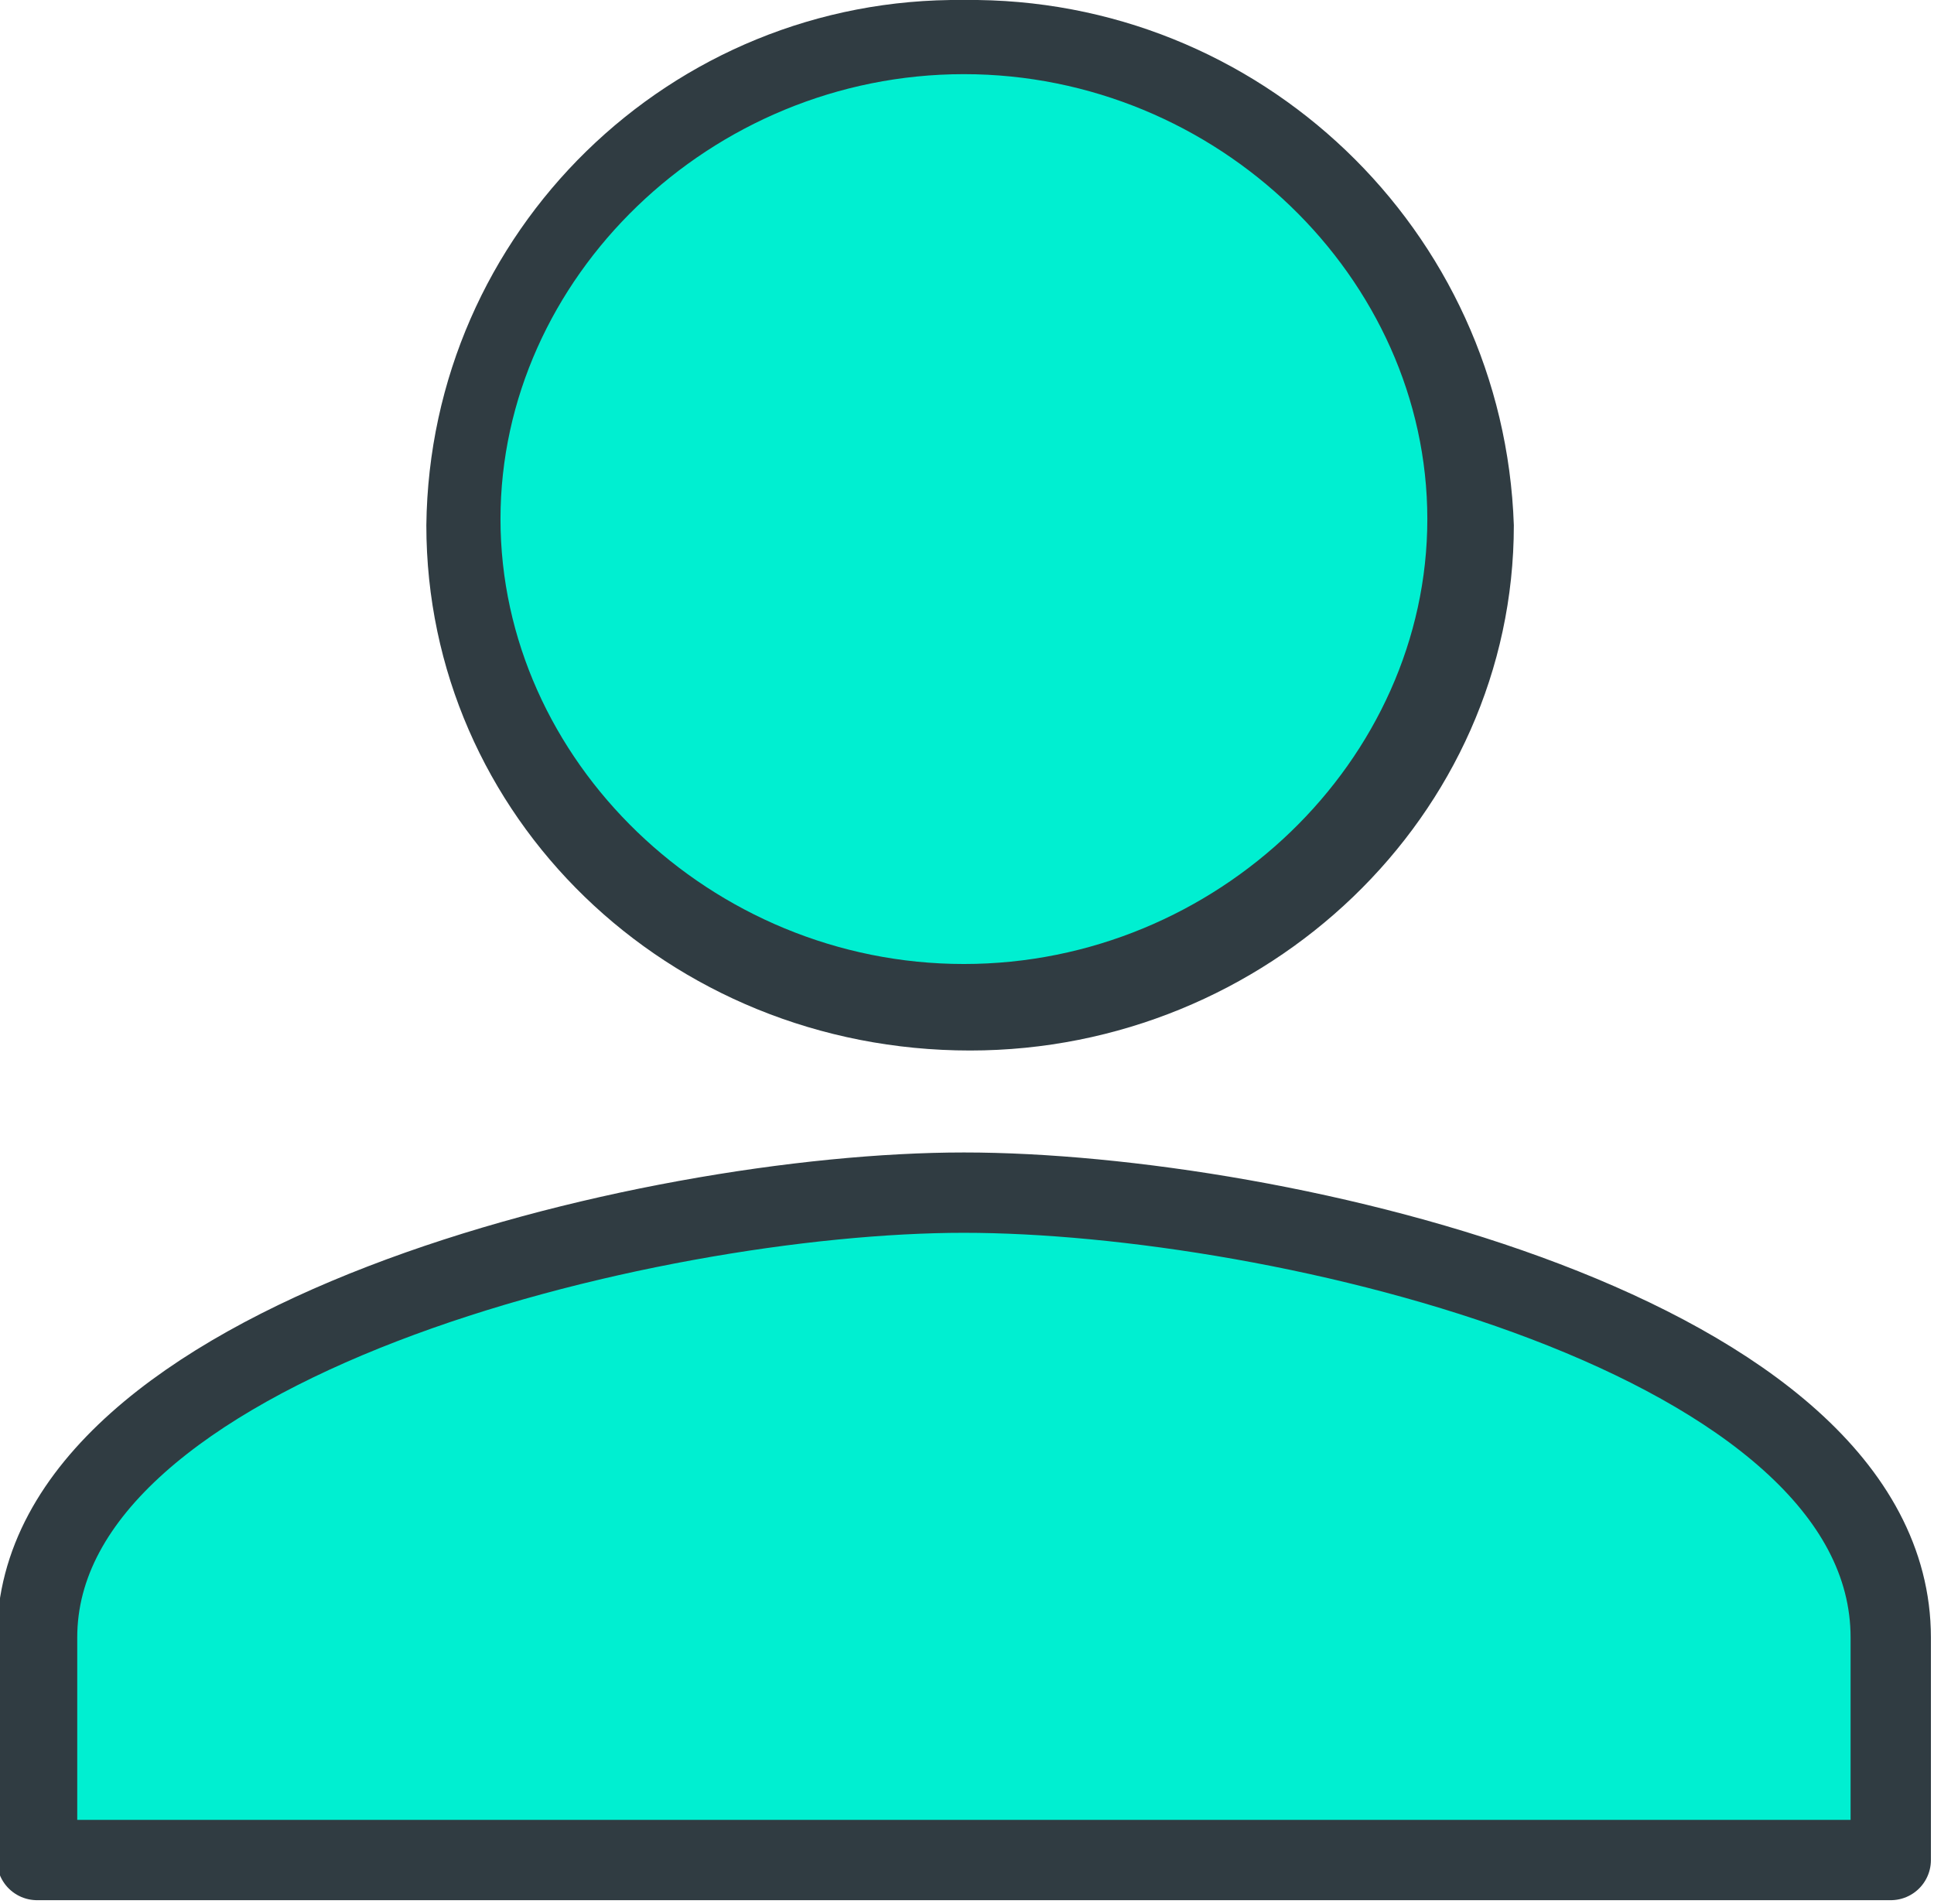
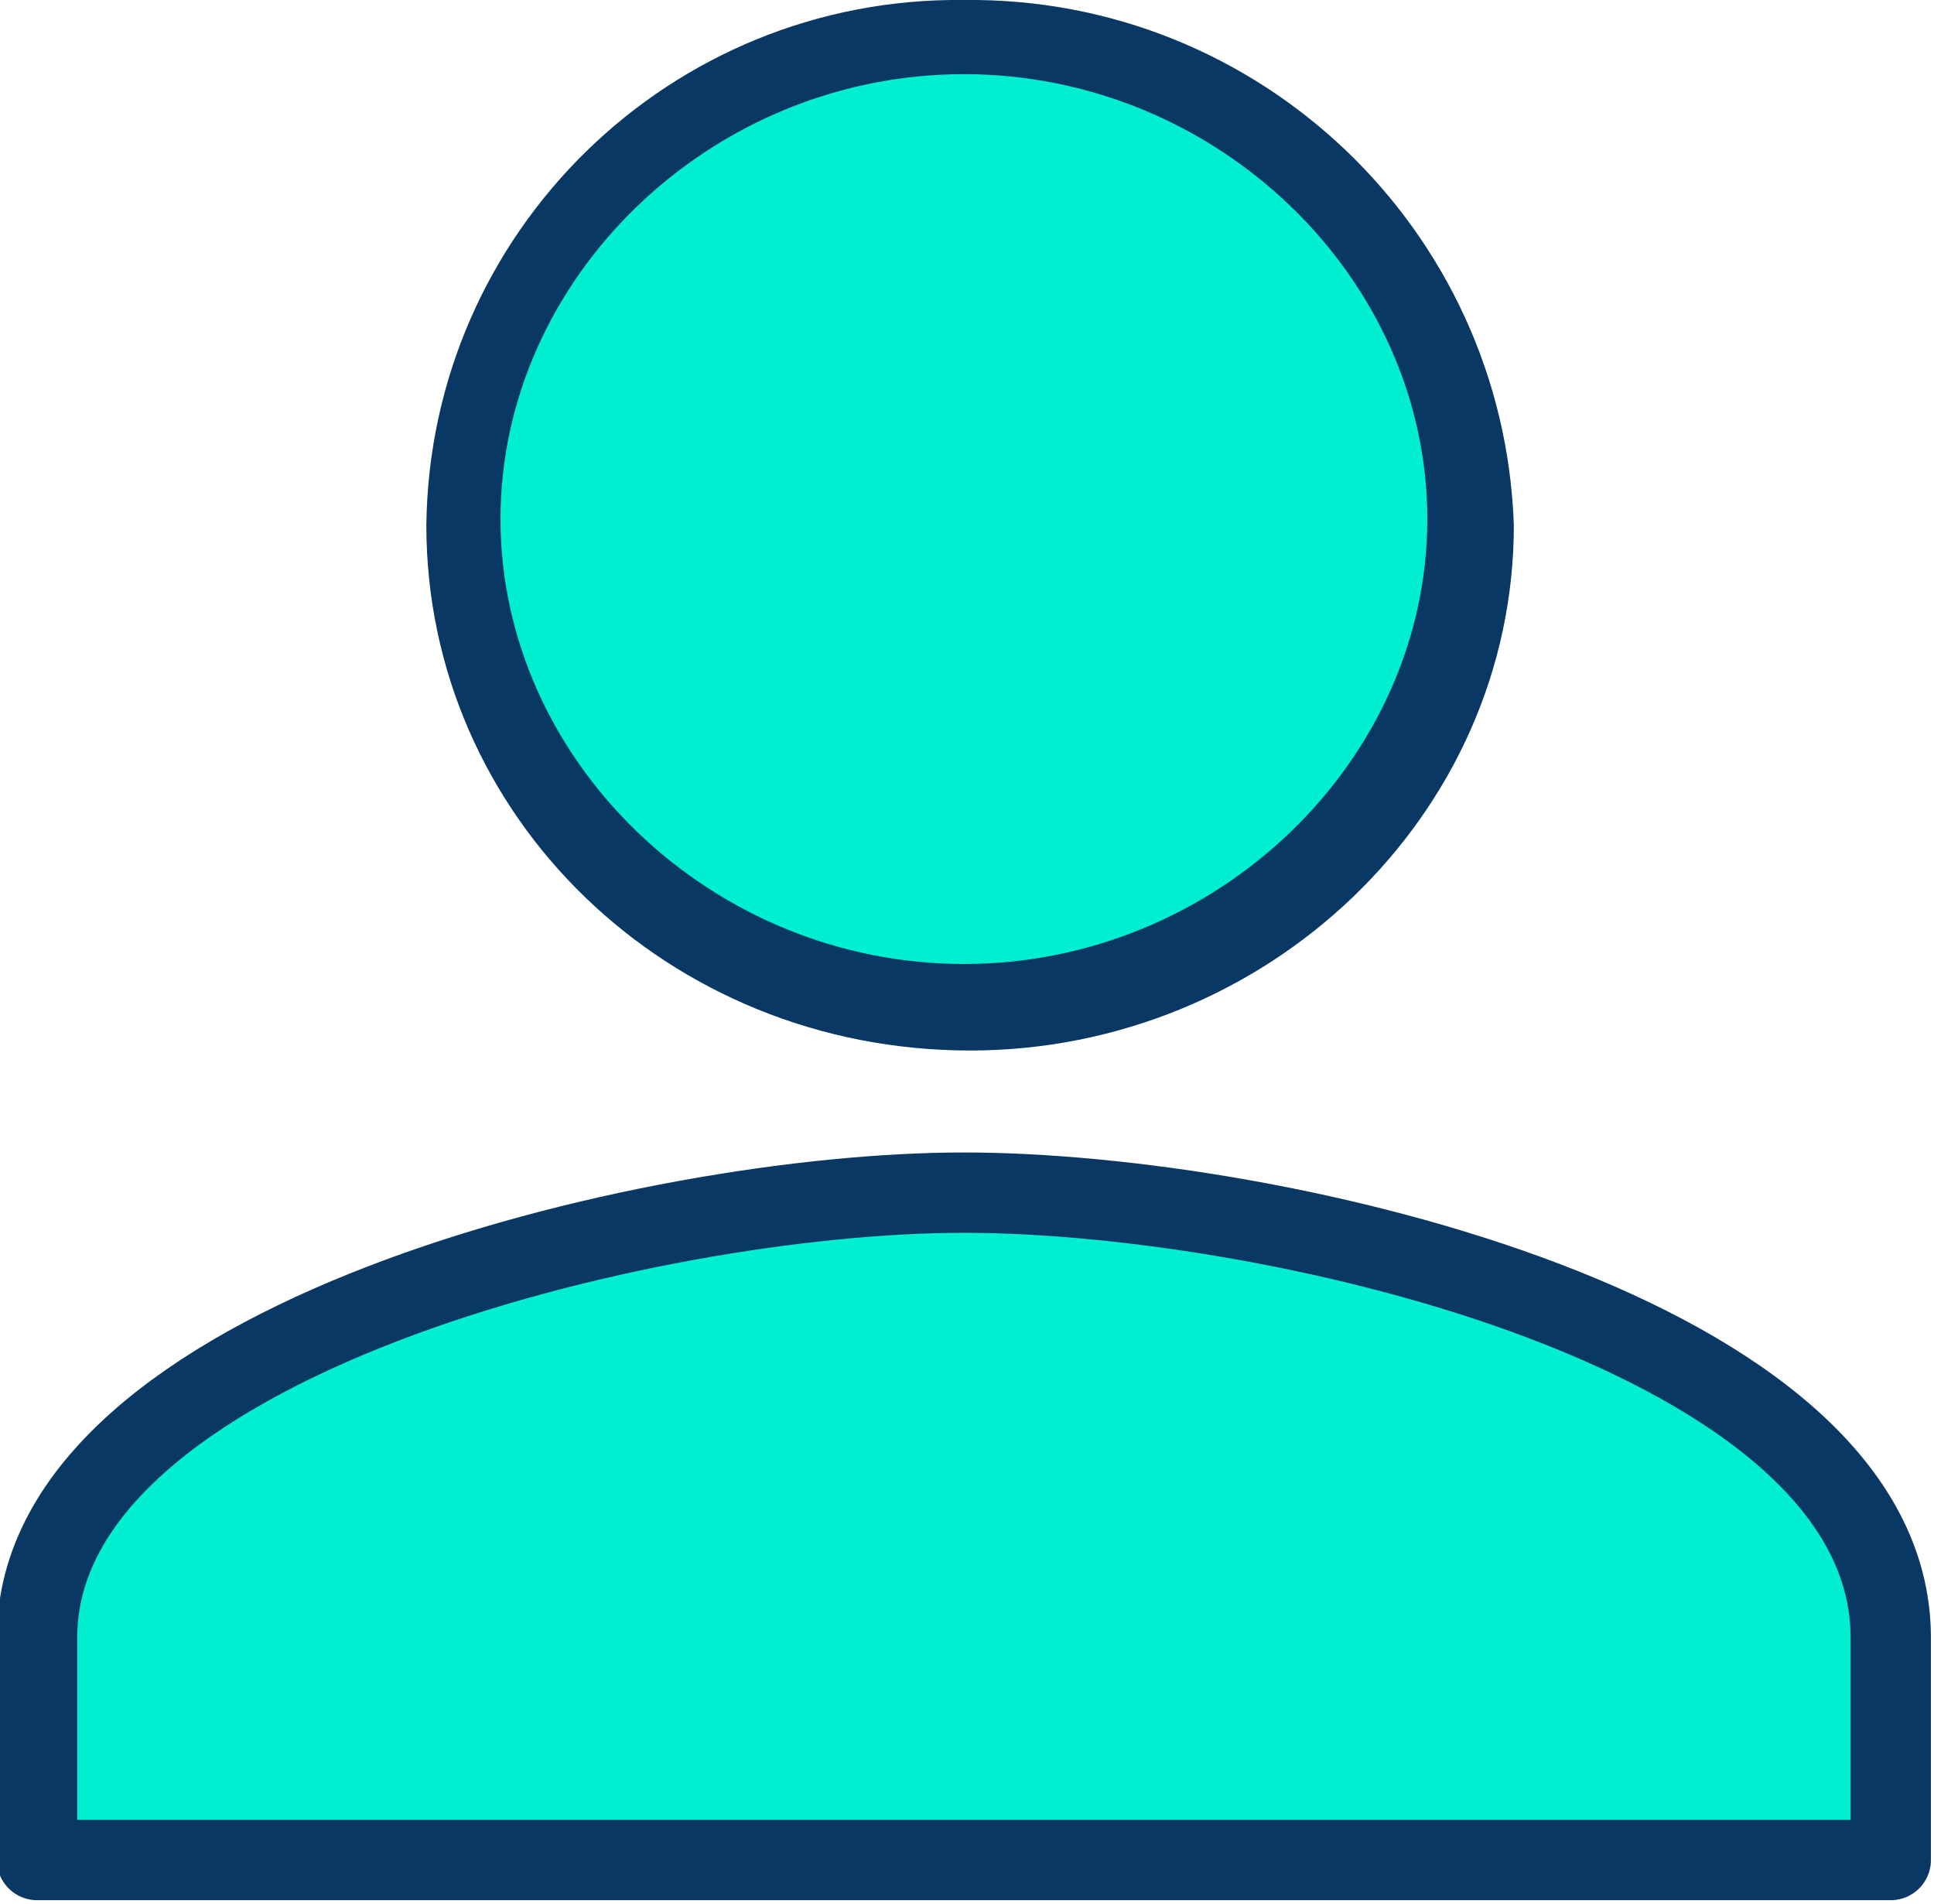
<svg xmlns="http://www.w3.org/2000/svg" width="31.3" height="30.8" viewBox="240.4 240.3 31.3 30.8">
  <path fill="#00efd1" d="M256 256.6c-4.5 0-8.1-3.5-8.1-7.9s3.6-7.9 8.1-7.9 8.1 3.5 8.1 7.9-3.6 7.9-8.1 7.9z" />
-   <path fill="#303c42" d="M256 241.5c4.1 0 7.5 3.3 7.5 7.2s-3.4 7.2-7.5 7.2-7.5-3.3-7.5-7.2 3.4-7.2 7.5-7.2m0-1.2a8.6 8.6 0 00-8.7 8.5c0 4.7 3.9 8.5 8.8 8.5 4.8 0 8.8-3.8 8.8-8.5a8.8 8.8 0 00-8.9-8.5z" />
-   <path fill="#00efd1" stroke="#303c42" stroke-width="1.3" stroke-linejoin="round" stroke-miterlimit="10" d="M256 259.6c-5.1 0-15 2.4-15 7.2v3.6h30v-3.6c0-4.9-9.9-7.2-15-7.2z" />
+   <path fill="#083863" d="M256 241.5c4.1 0 7.5 3.3 7.5 7.2s-3.4 7.2-7.5 7.2-7.5-3.3-7.5-7.2 3.4-7.2 7.5-7.2m0-1.2a8.6 8.6 0 00-8.7 8.5c0 4.7 3.9 8.5 8.8 8.5 4.8 0 8.8-3.8 8.8-8.5a8.8 8.8 0 00-8.9-8.5z" />
+   <path fill="#00efd1" stroke="#083863" stroke-width="1.3" stroke-linejoin="round" stroke-miterlimit="10" d="M256 259.6c-5.1 0-15 2.4-15 7.2v3.6h30v-3.6c0-4.9-9.9-7.2-15-7.2z" />
</svg>
